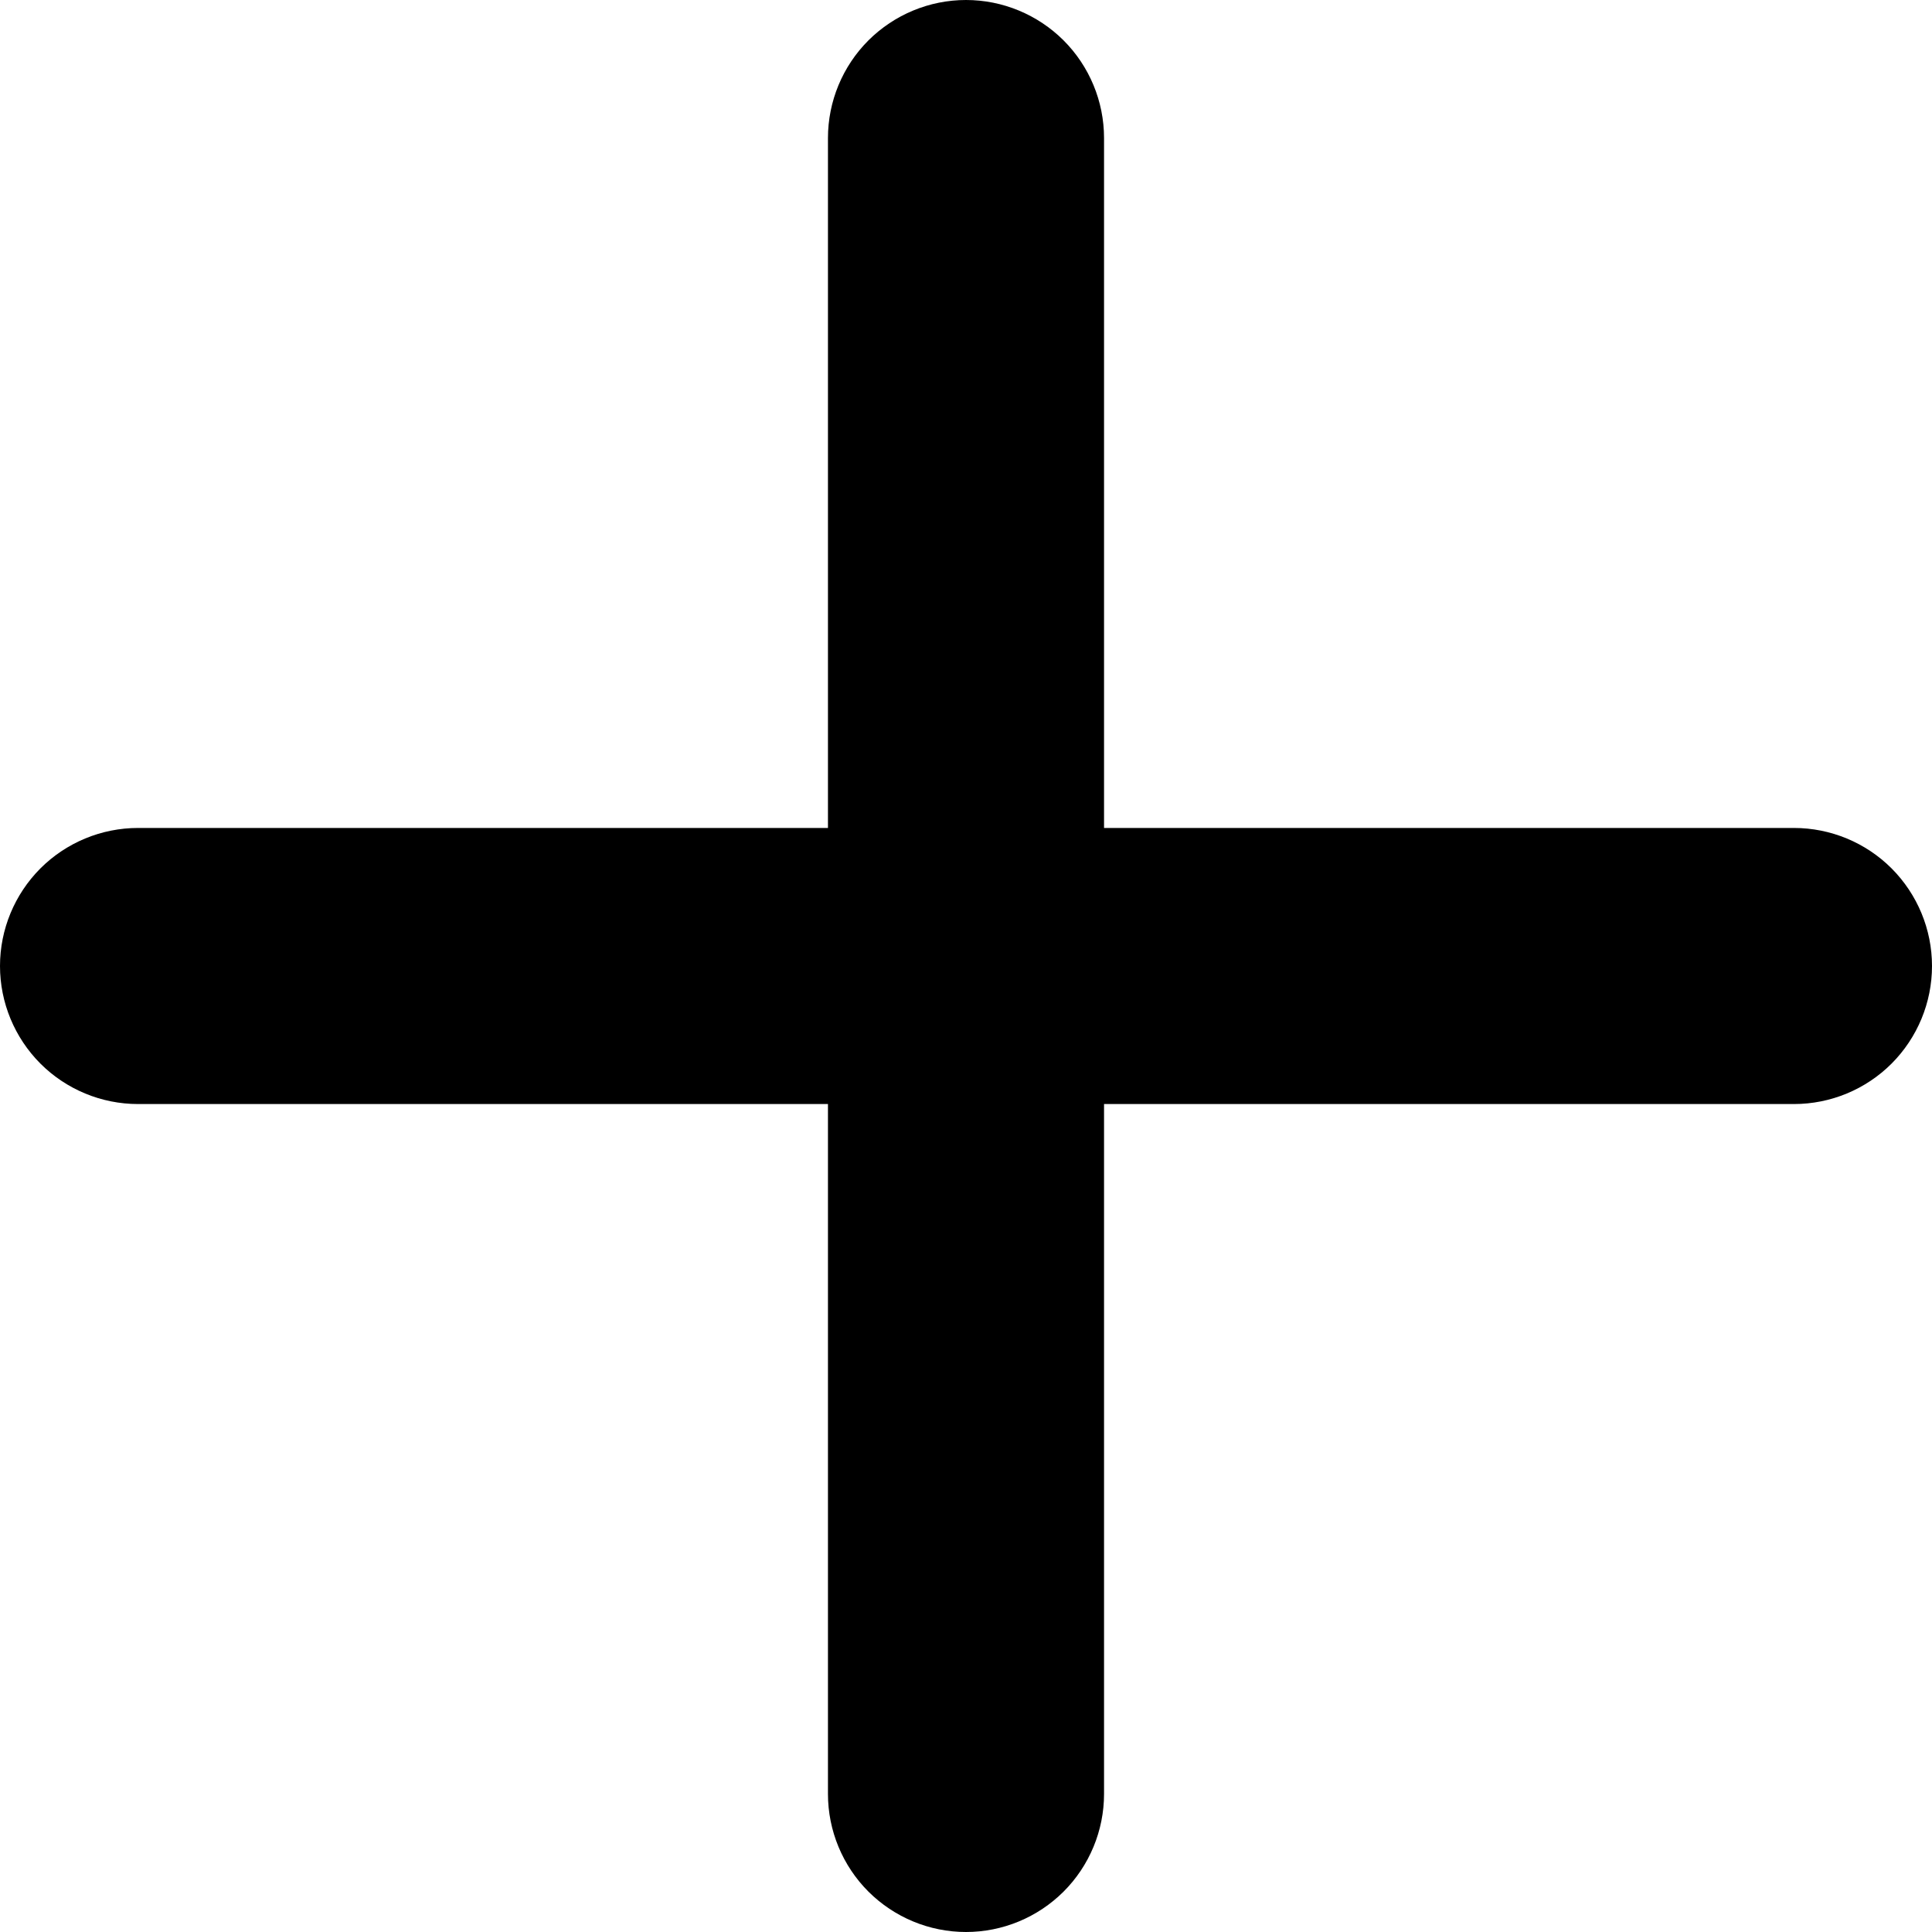
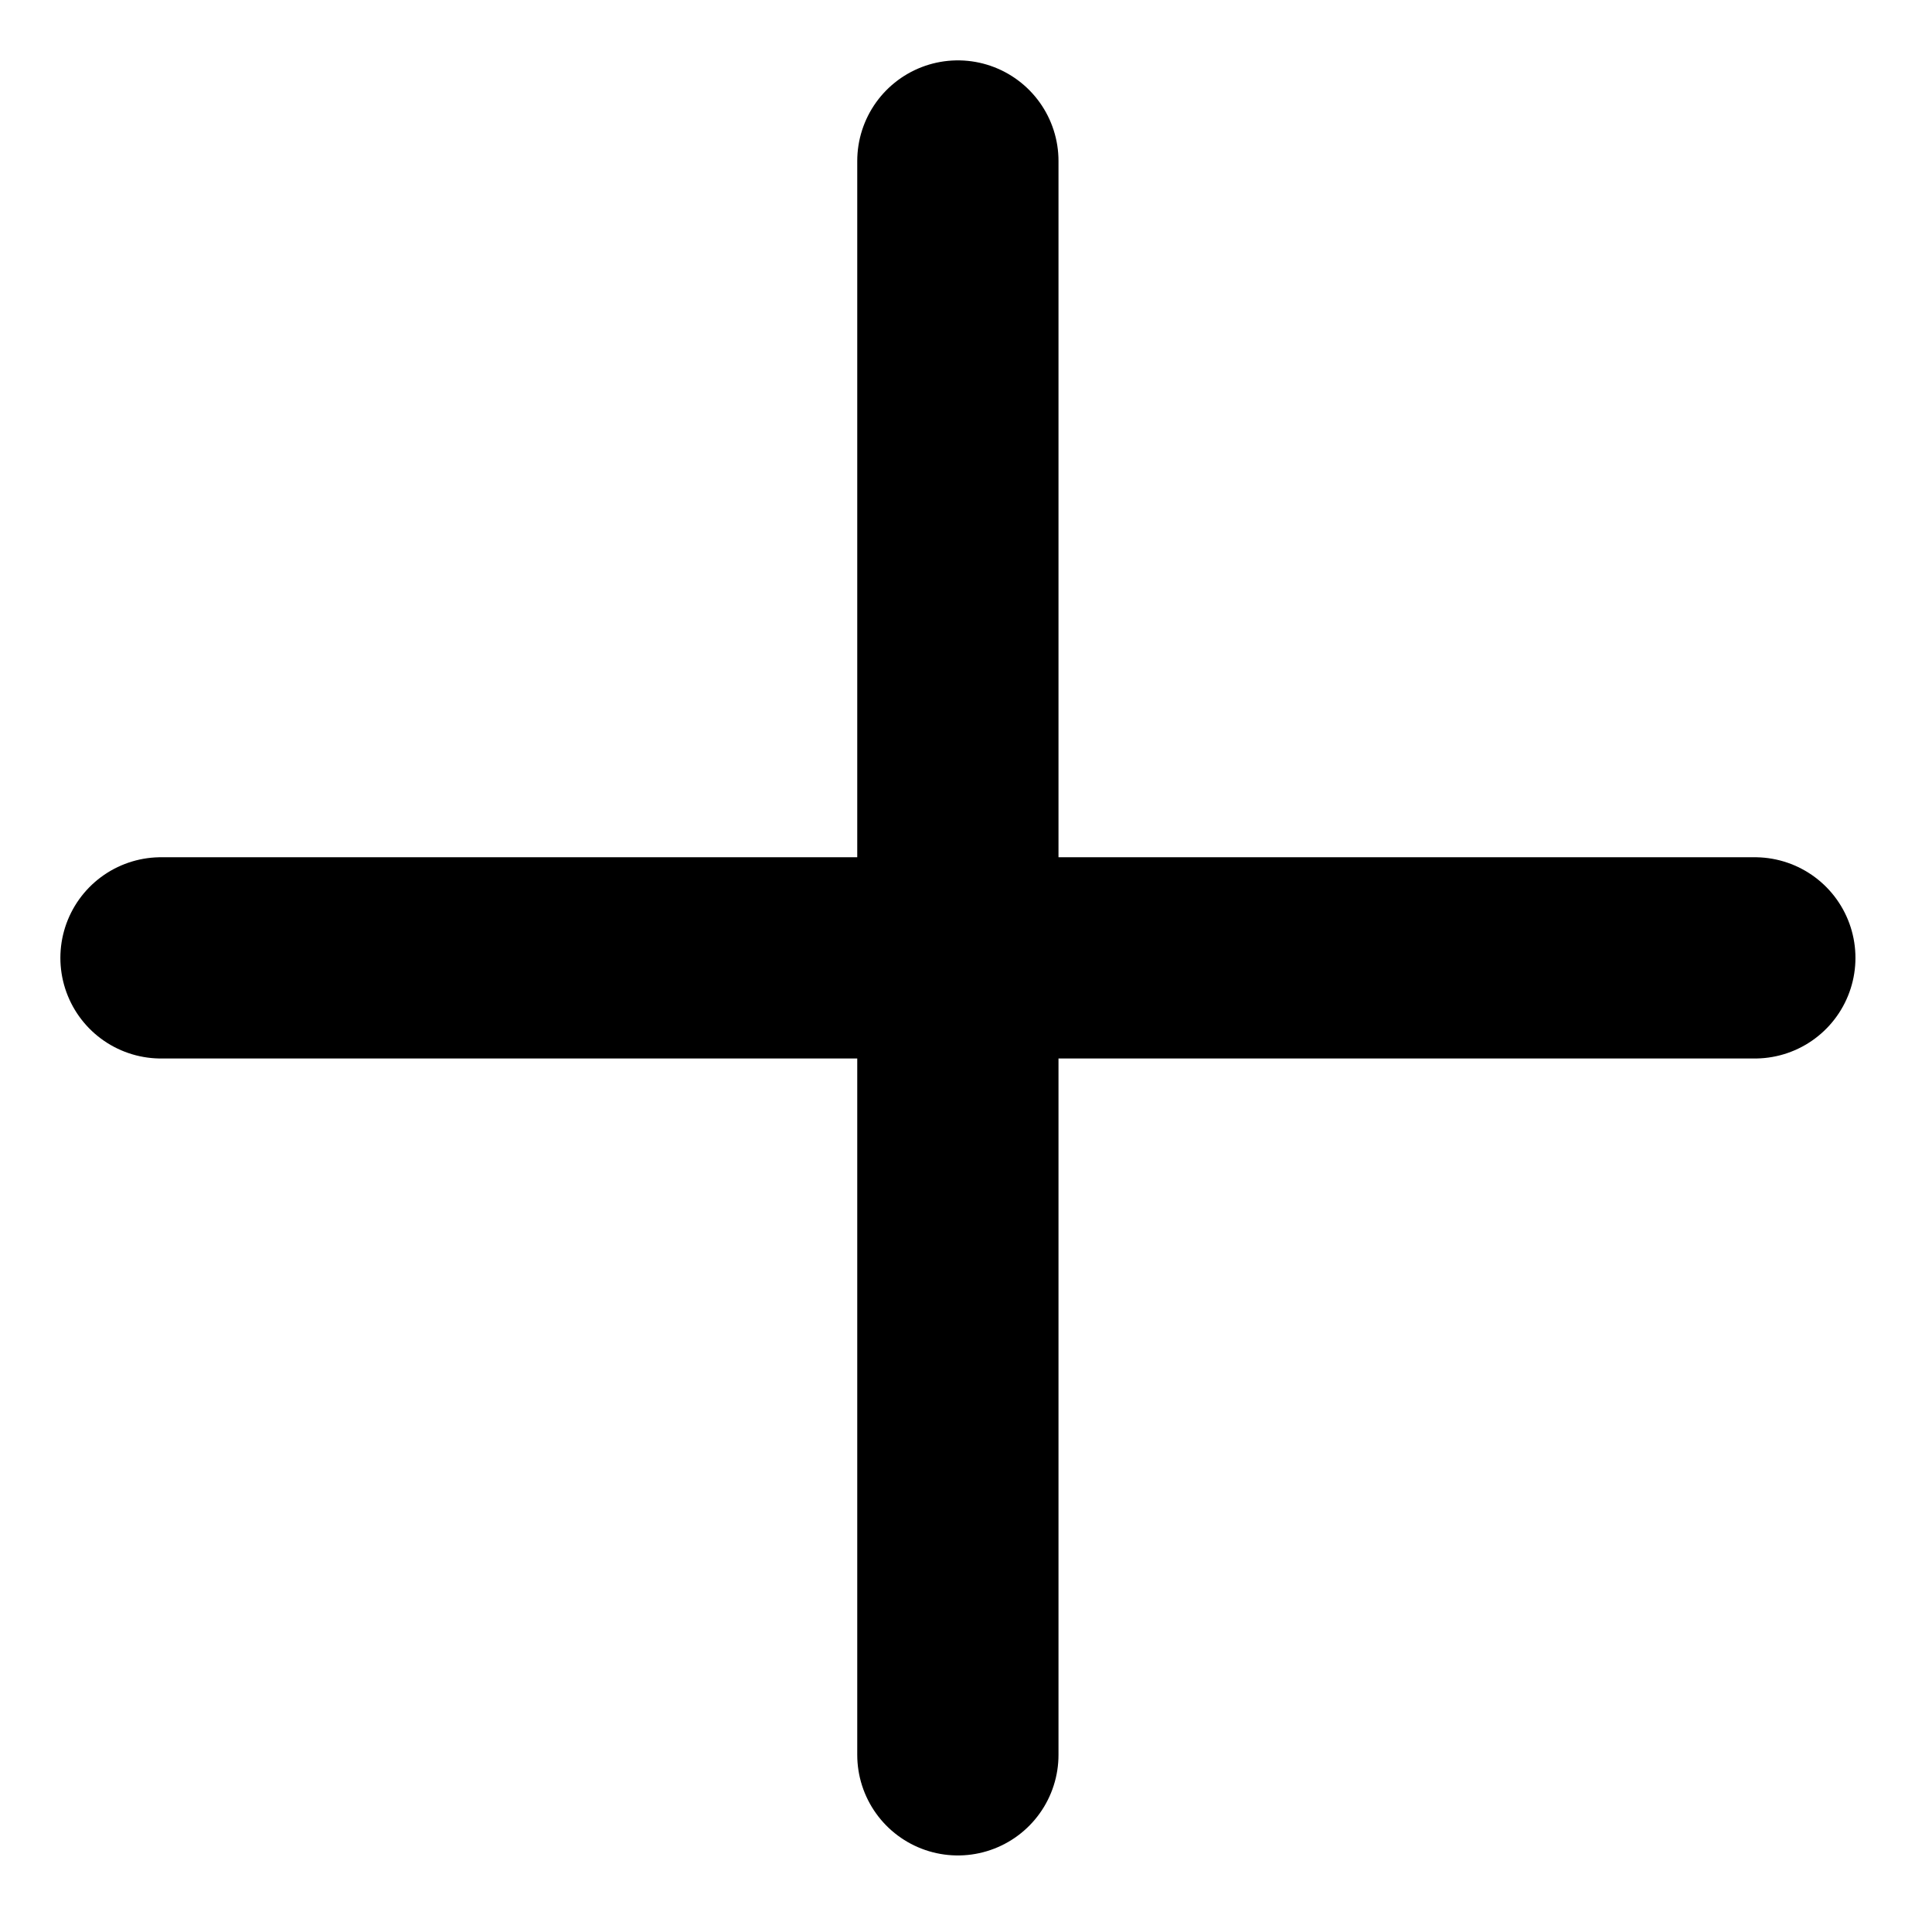
- <svg xmlns="http://www.w3.org/2000/svg" width="20" height="20" viewBox="0 0 20 20" fill="none">
-   <path d="M18.571 11.429H11.429V18.571C11.429 18.95 11.278 19.314 11.01 19.582C10.742 19.849 10.379 20 10 20C9.621 20 9.258 19.849 8.99 19.582C8.722 19.314 8.571 18.95 8.571 18.571V11.429H1.429C1.05 11.429 0.686 11.278 0.418 11.01C0.151 10.742 0 10.379 0 10C0 9.621 0.151 9.258 0.418 8.99C0.686 8.722 1.05 8.571 1.429 8.571H8.571V1.429C8.571 1.05 8.722 0.686 8.99 0.418C9.258 0.151 9.621 0 10 0C10.379 0 10.742 0.151 11.01 0.418C11.278 0.686 11.429 1.05 11.429 1.429V8.571H18.571C18.95 8.571 19.314 8.722 19.582 8.99C19.849 9.258 20 9.621 20 10C20 10.379 19.849 10.742 19.582 11.01C19.314 11.278 18.95 11.429 18.571 11.429Z" fill="black" />
+ <svg xmlns="http://www.w3.org/2000/svg" width="24" height="24" viewBox="0 0 24 24" fill="none">
+   <path d="M11.899 2V21.799M2 11.899H21.799" stroke="black" stroke-width="2.5" stroke-linecap="round" stroke-linejoin="round" />
</svg>
